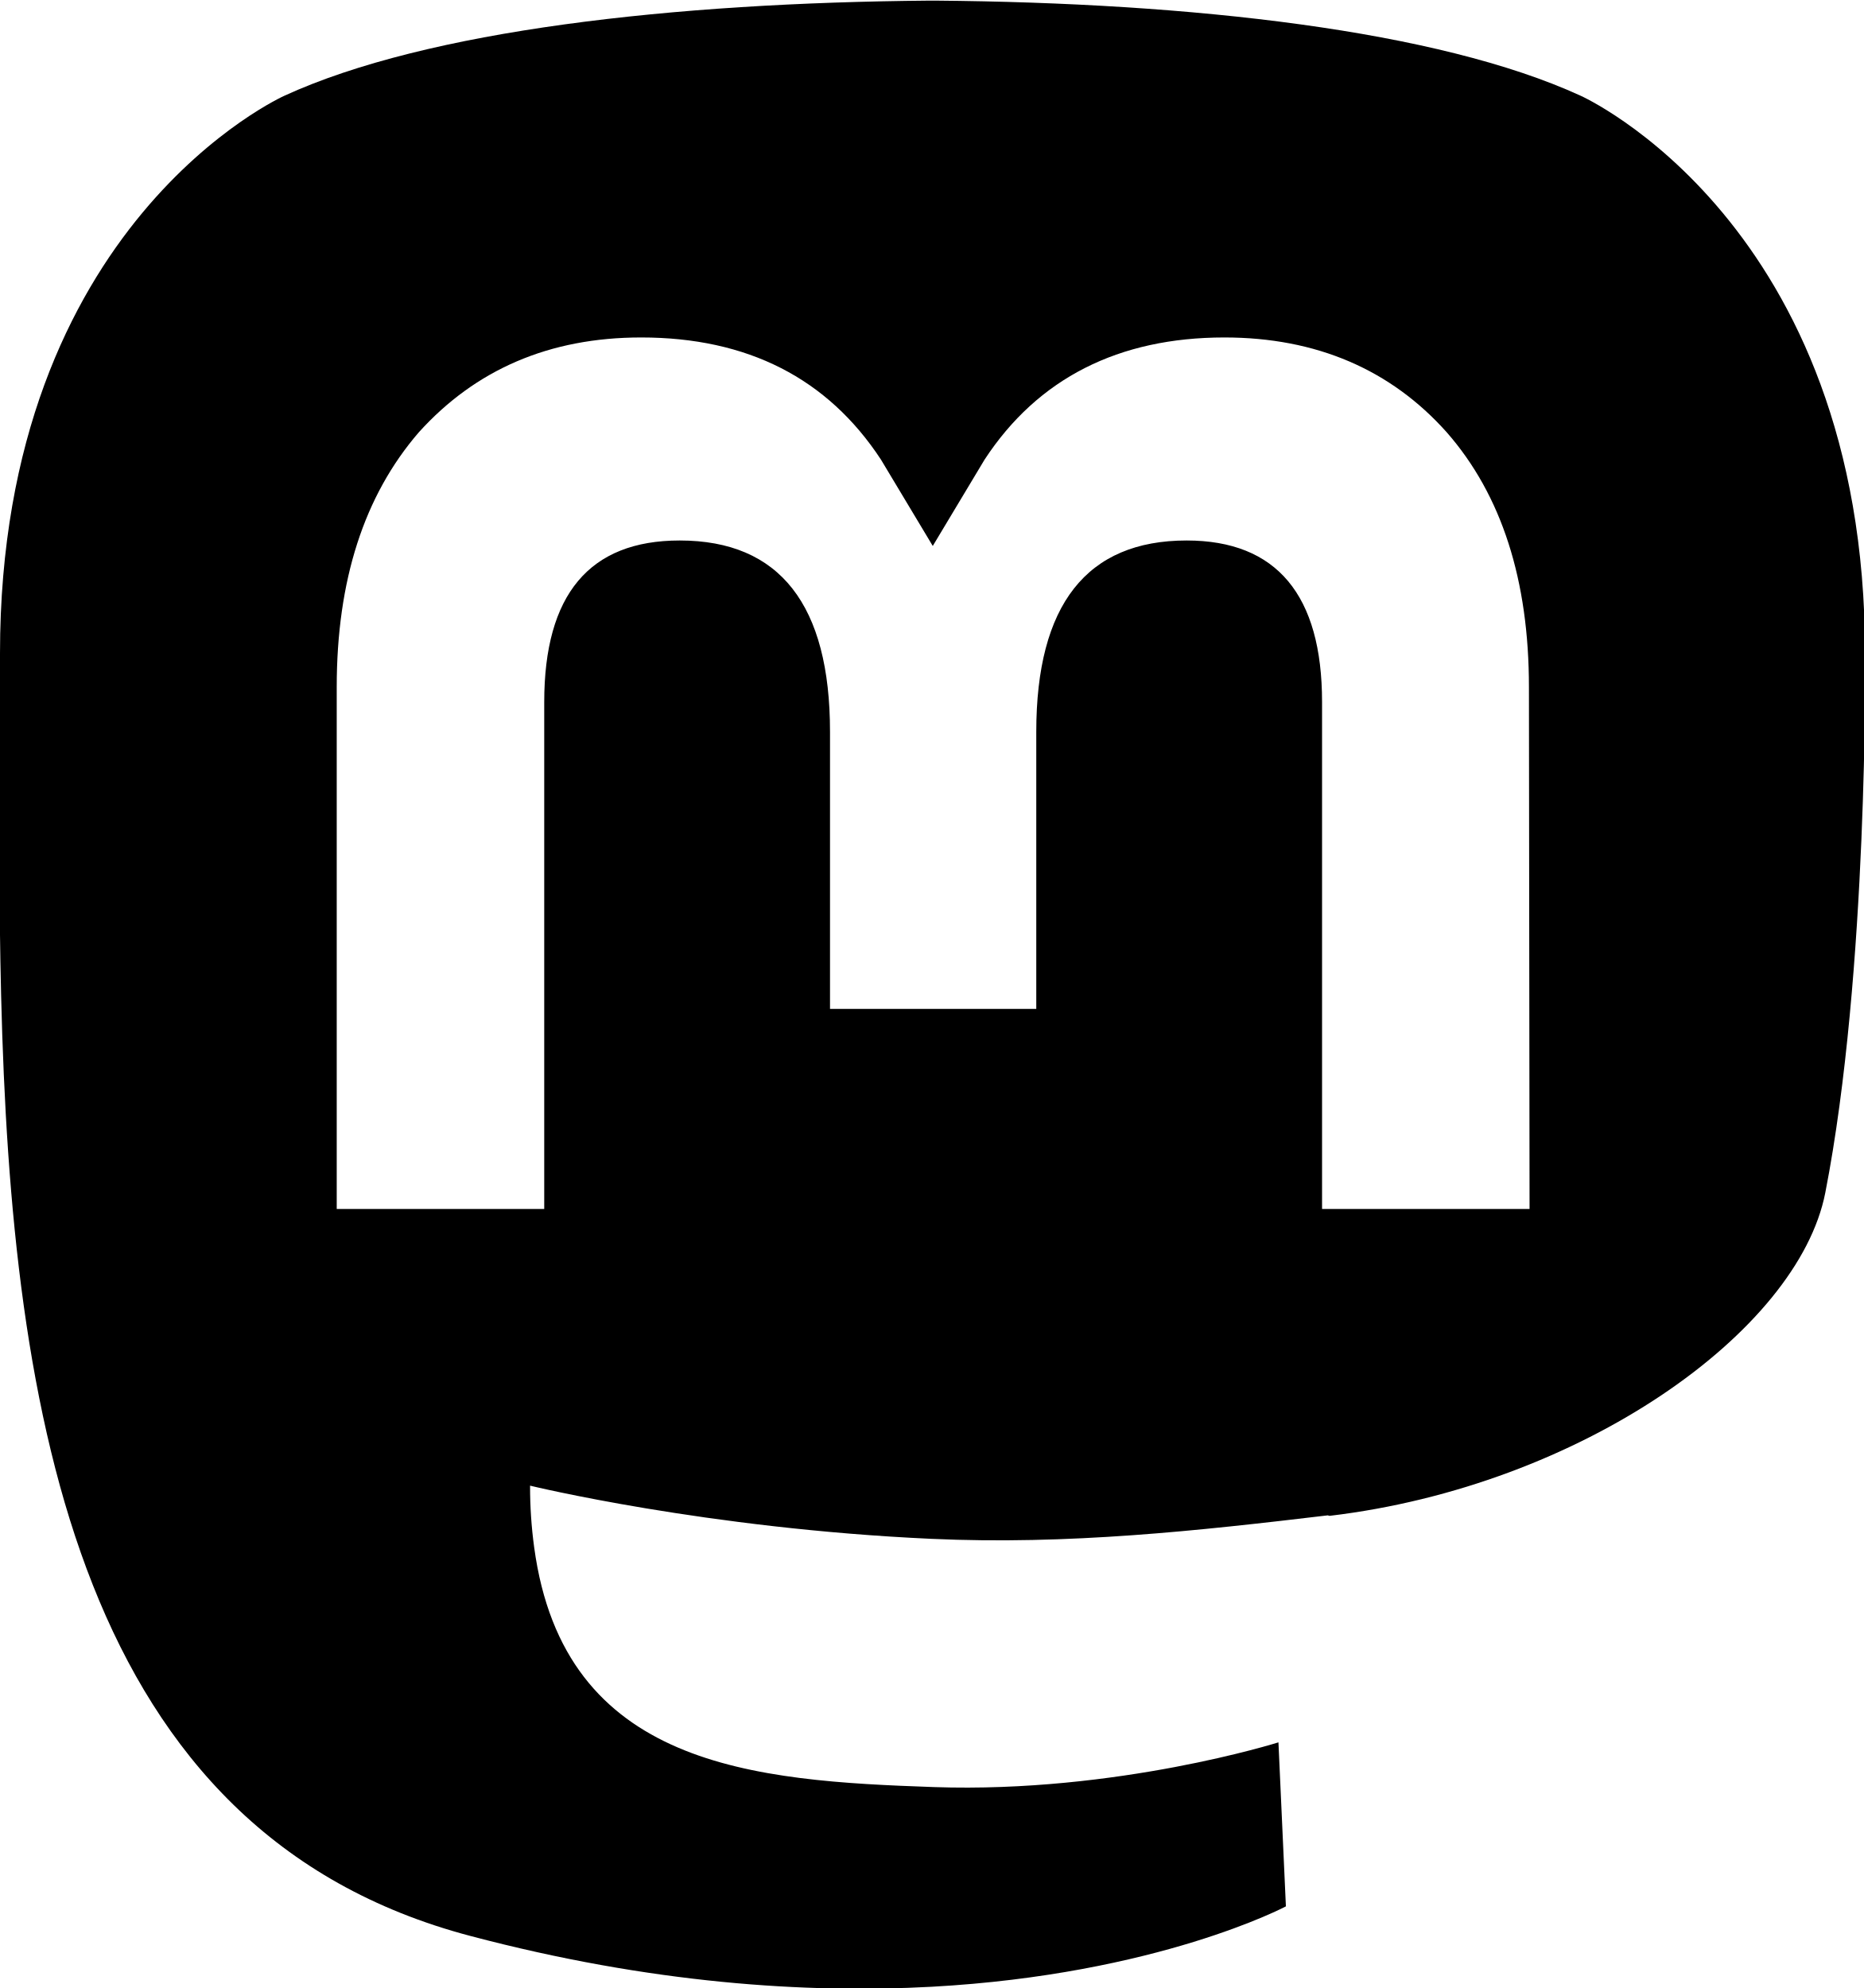
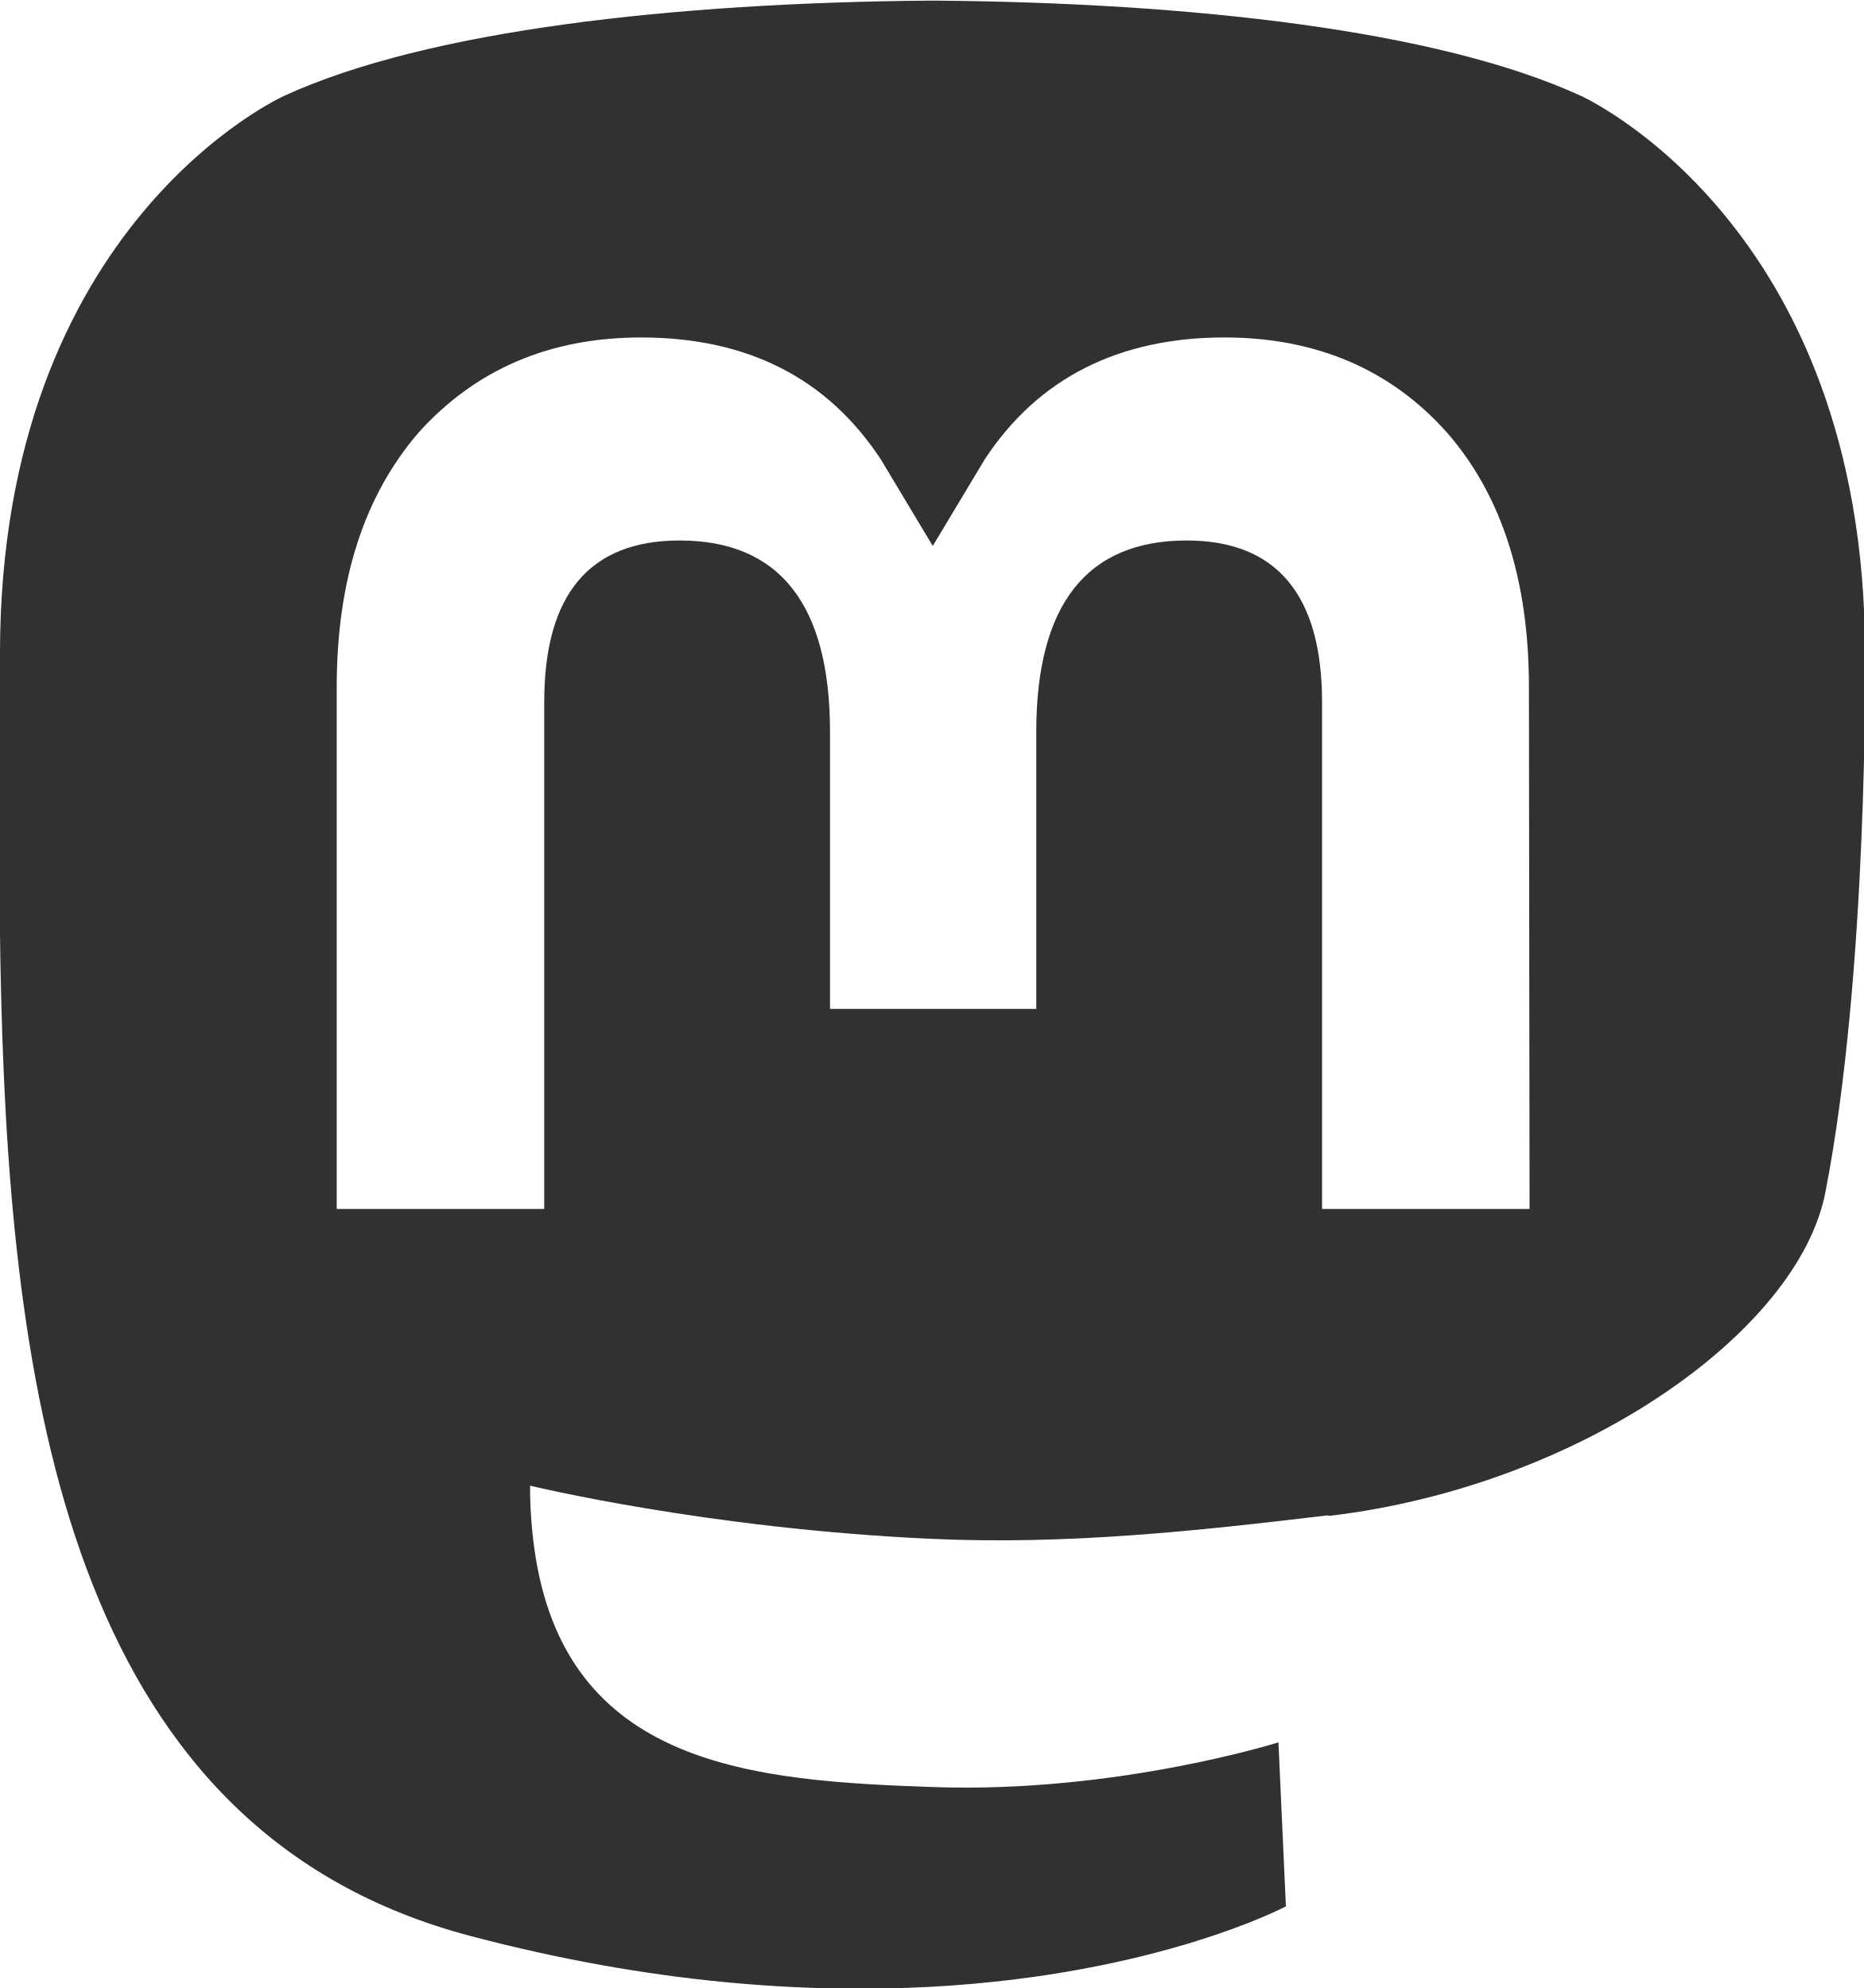
- <svg xmlns="http://www.w3.org/2000/svg" width="15" height="16" fill="currentColor">
+ <svg xmlns="http://www.w3.org/2000/svg" width="15" height="16">
+   <style>path {fill: #313131} @media (prefers-color-scheme: dark) {path {fill:#f6f5f4}}</style>
  <path d="m10.7 12.2c2.02-0.24 3.77-1.48 3.99-2.6 0.348-1.78 0.32-4.34 0.32-4.34 0-3.47-2.29-4.49-2.29-4.49-1.15-0.527-3.13-0.748-5.19-0.765h-0.05c-2.06 0.017-4.04 0.238-5.19 0.765 0 0-2.29 1.02-2.29 4.49l-2e-3 0.662c-4e-3 0.64-7e-3 1.35 0.011 2.09 0.083 3.39 0.626 6.74 3.78 7.57 1.45 0.383 2.7 0.463 3.71 0.408 1.82-0.1 2.85-0.647 2.85-0.647l-0.06-1.32s-1.3 0.41-2.77 0.36c-1.45-0.05-2.98-0.156-3.22-1.93a3.61 3.61 0 0 1-0.033-0.496s1.42 0.346 3.23 0.428c1.1 0.05 2.14-0.064 3.19-0.189zm1.61-2.47h-1.67v-4.08c0-0.859-0.364-1.3-1.09-1.3-0.804 0-1.21 0.517-1.21 1.54v2.23h-1.66v-2.23c0-1.02-0.403-1.54-1.21-1.54-0.727 0-1.09 0.436-1.09 1.3v4.08h-1.67v-4.2c0-0.859 0.22-1.54 0.66-2.05 0.456-0.505 1.05-0.764 1.79-0.764 0.856 0 1.5 0.328 1.93 0.983l0.417 0.695 0.417-0.695c0.429-0.655 1.08-0.983 1.93-0.983 0.74 0 1.34 0.259 1.79 0.764 0.442 0.505 0.661 1.19 0.661 2.05z" />
</svg>
